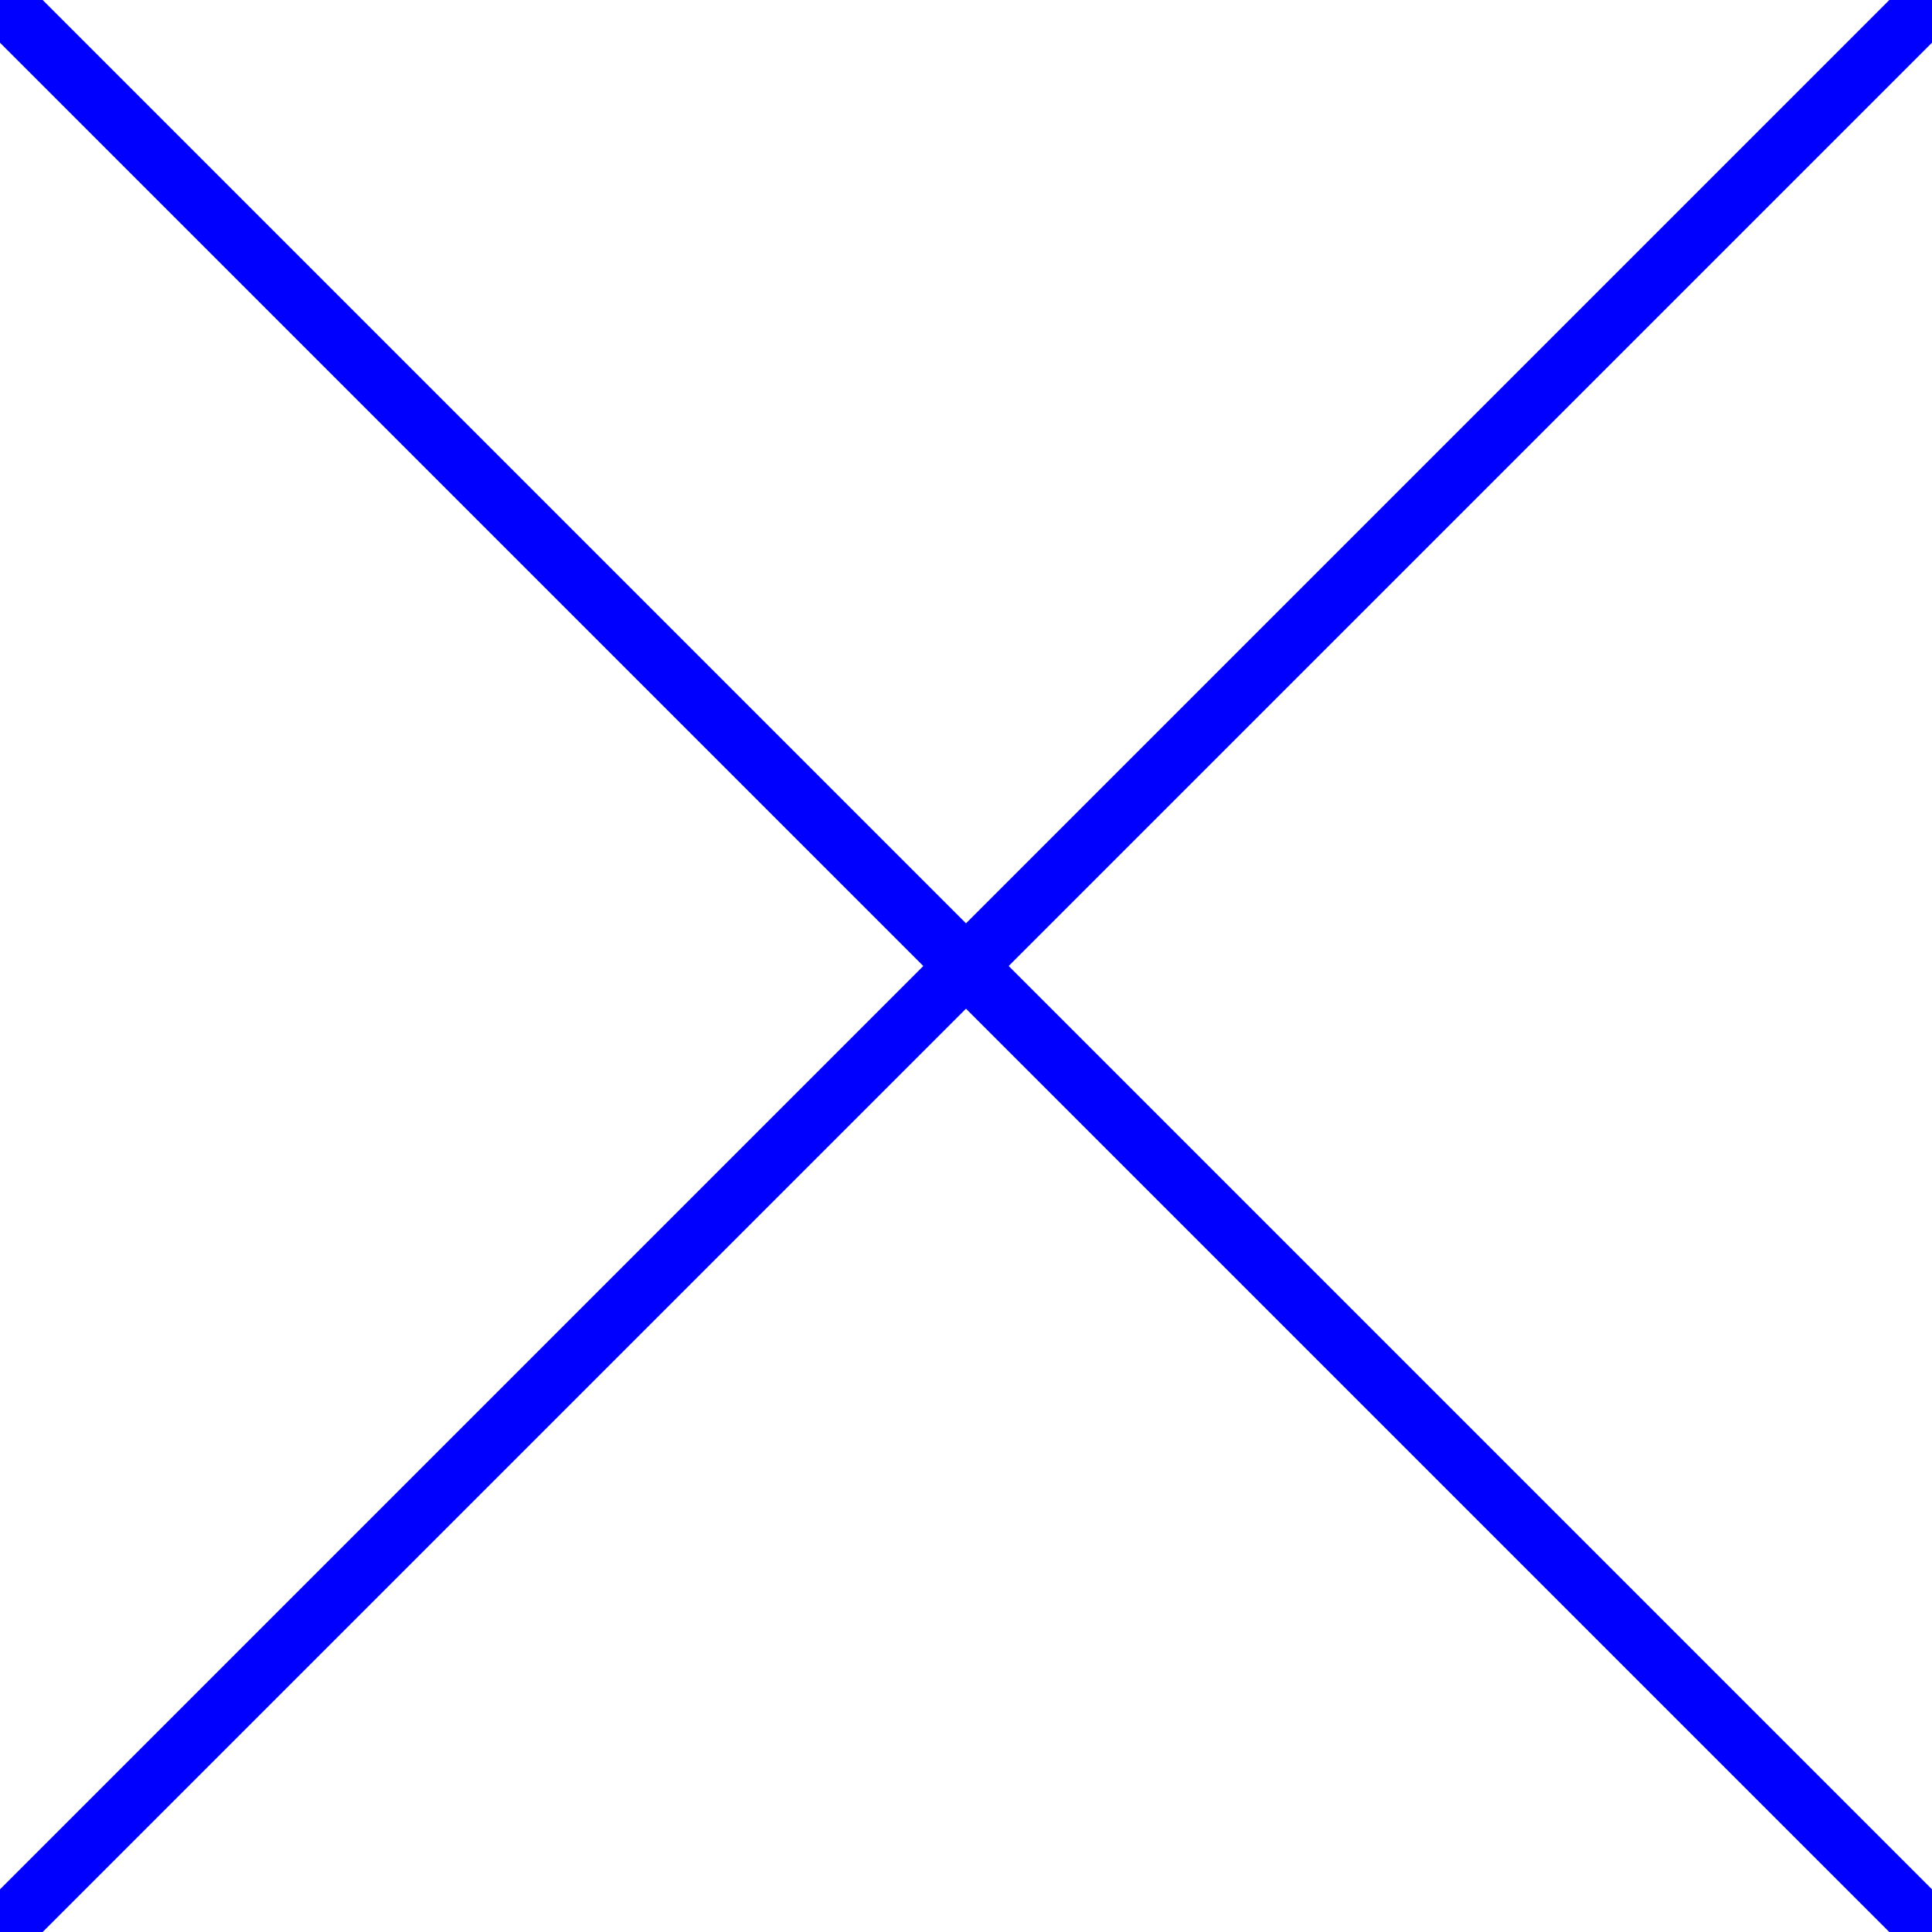
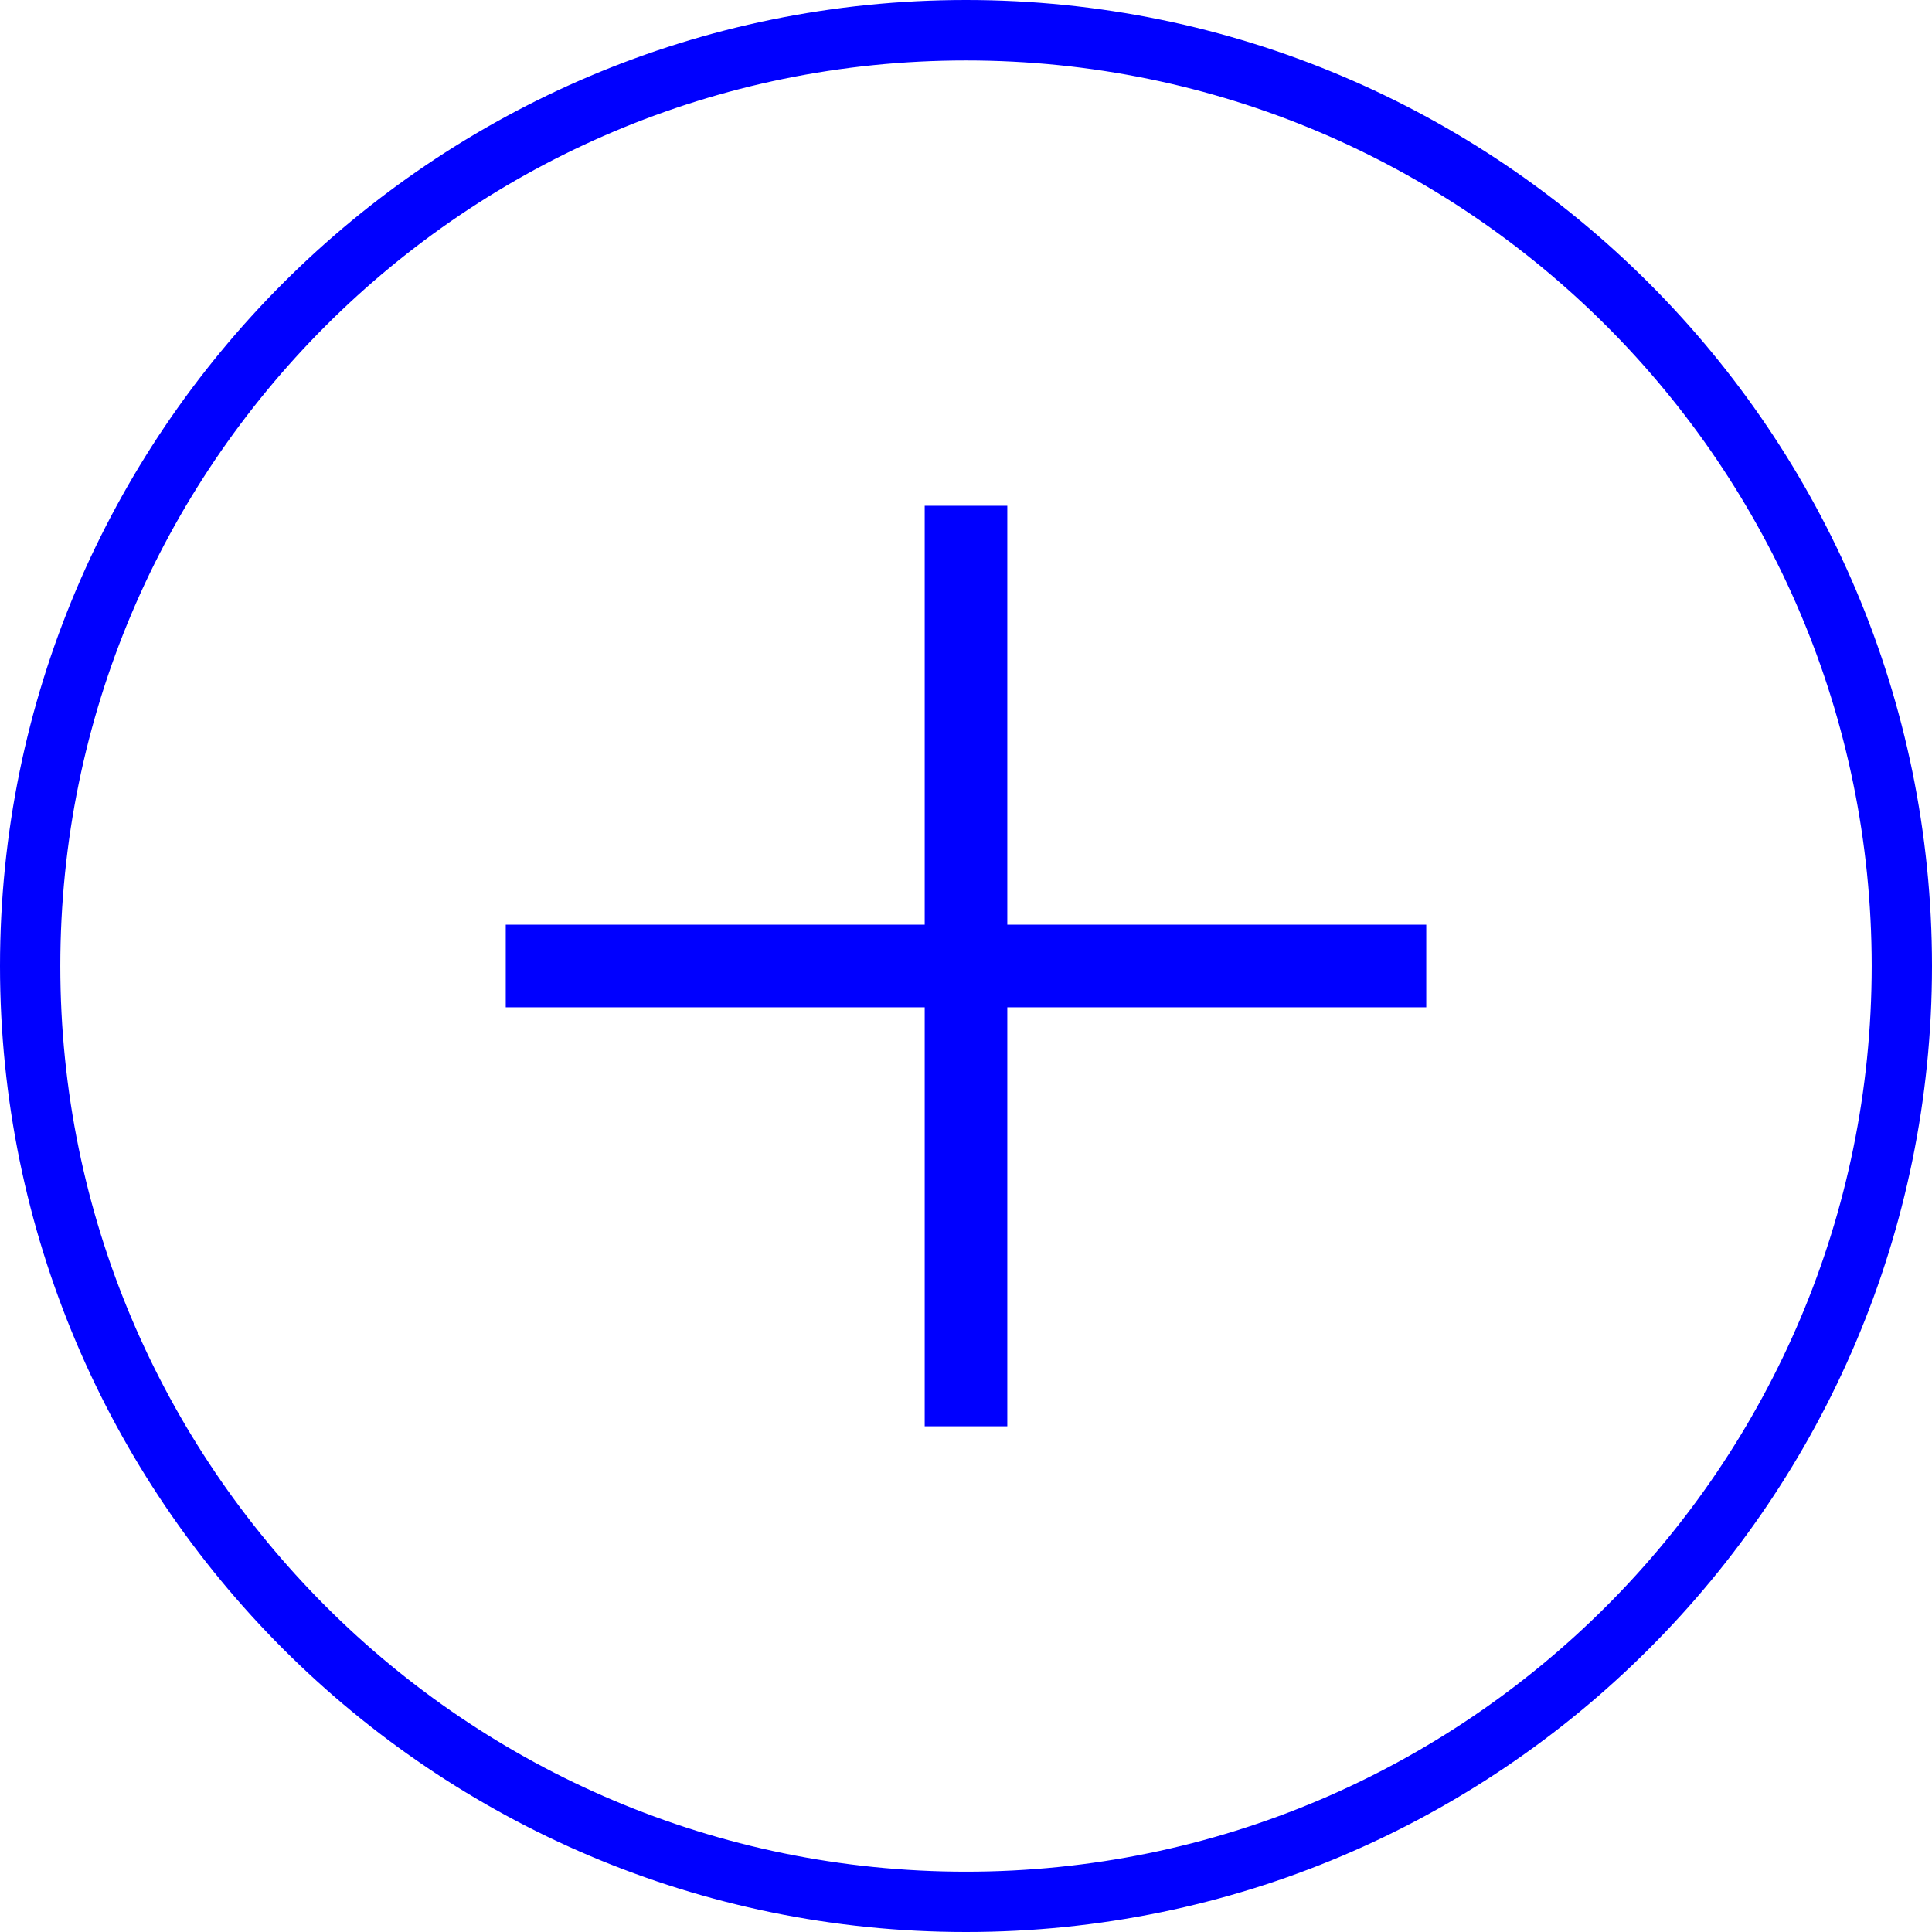
- <svg xmlns="http://www.w3.org/2000/svg" width="32" height="32" viewBox="0 0 64 64" version="1.1" xml:space="preserve" style="fill-rule:evenodd;clip-rule:evenodd;stroke-linecap:square;stroke-miterlimit:1.5;">
-   <g id="Polyline">
-     <g transform="matrix(1,1.11022e-16,-1.11022e-16,1,-0.146447,-0.353553)">
-       <path d="M0.146,0.354L64.146,64.354" style="fill:none;stroke:rgb(0,0,255);stroke-width:2px;" />
+ <svg xmlns="http://www.w3.org/2000/svg" width="32" height="32" viewBox="0 0 32 32" version="1.1" xml:space="preserve" style="fill-rule:evenodd;clip-rule:evenodd;stroke-linecap:square;stroke-linejoin:round;stroke-miterlimit:1.5;">
+   <g id="Regular" transform="matrix(0.5,0,0,0.5,0,0)">
+     <g transform="matrix(-1.48932e-16,0.6875,-0.626264,-1.32086e-16,46.3434,21.6875)">
+       <path d="M15,0.548L15,45.258" style="fill:none;stroke:rgb(0,0,255);stroke-width:3.98px;" />
+       <g transform="matrix(-1.07759e-15,1.09778,-0.910929,-1.06616e-15,35.8632,6.4365)">
+         <path d="M15,0.548L15,45.258" style="fill:none;stroke:rgb(0,0,255);stroke-width:3.98px;" />
+       </g>
    </g>
-     <g transform="matrix(1,1.11022e-16,-1.11022e-16,1,-0.146447,-0.353553)">
-       <path d="M0.146,64.354L64.146,0.354" style="fill:none;stroke:rgb(0,0,255);stroke-width:2px;" />
+     <g transform="matrix(4.57143,0,0,4.57143,-41.1429,-41.1429)">
+       <path d="M16,9C19.863,9 23,12.137 23,16C23,19.863 19.863,23 16,23C12.137,23 9,19.863 9,16C9,12.137 12.137,9 16,9ZM16,9.438C12.378,9.438 9.437,12.378 9.437,16C9.437,19.622 12.378,22.563 16,22.563C19.622,22.563 22.563,19.622 22.563,16C22.563,12.378 19.622,9.438 16,9.438Z" style="fill:rgb(0,0,255);" />
    </g>
  </g>
</svg>
